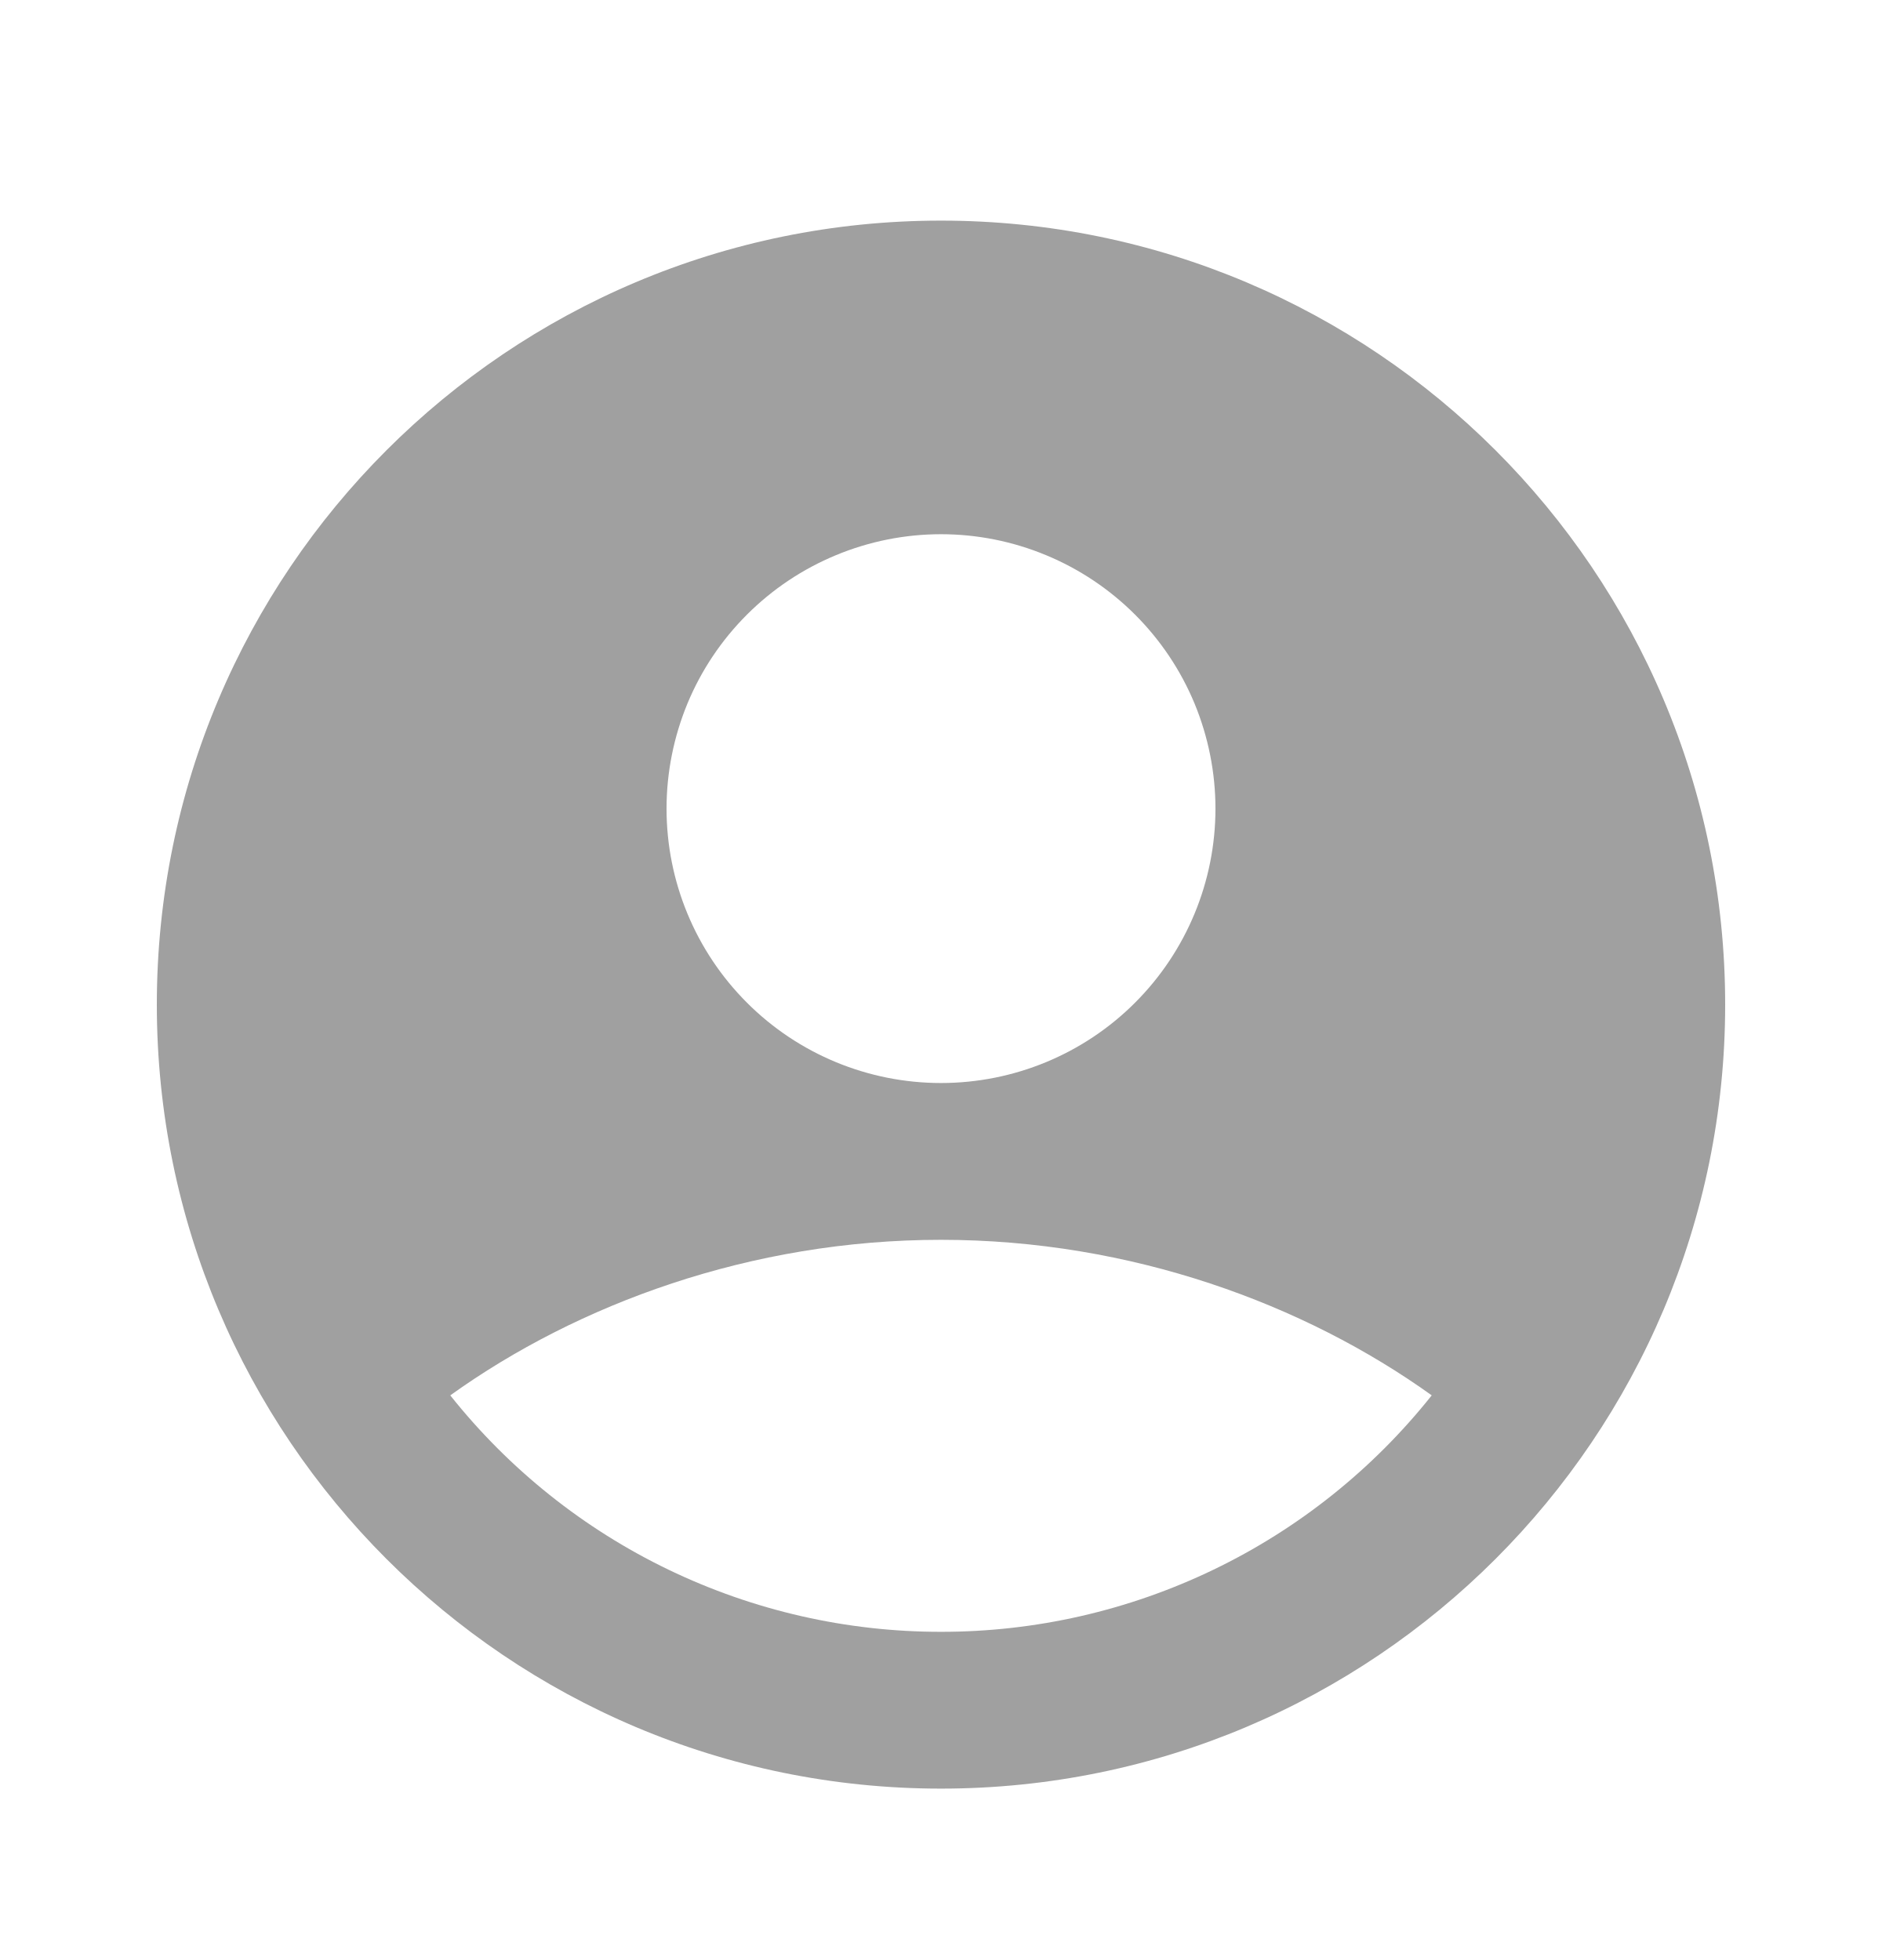
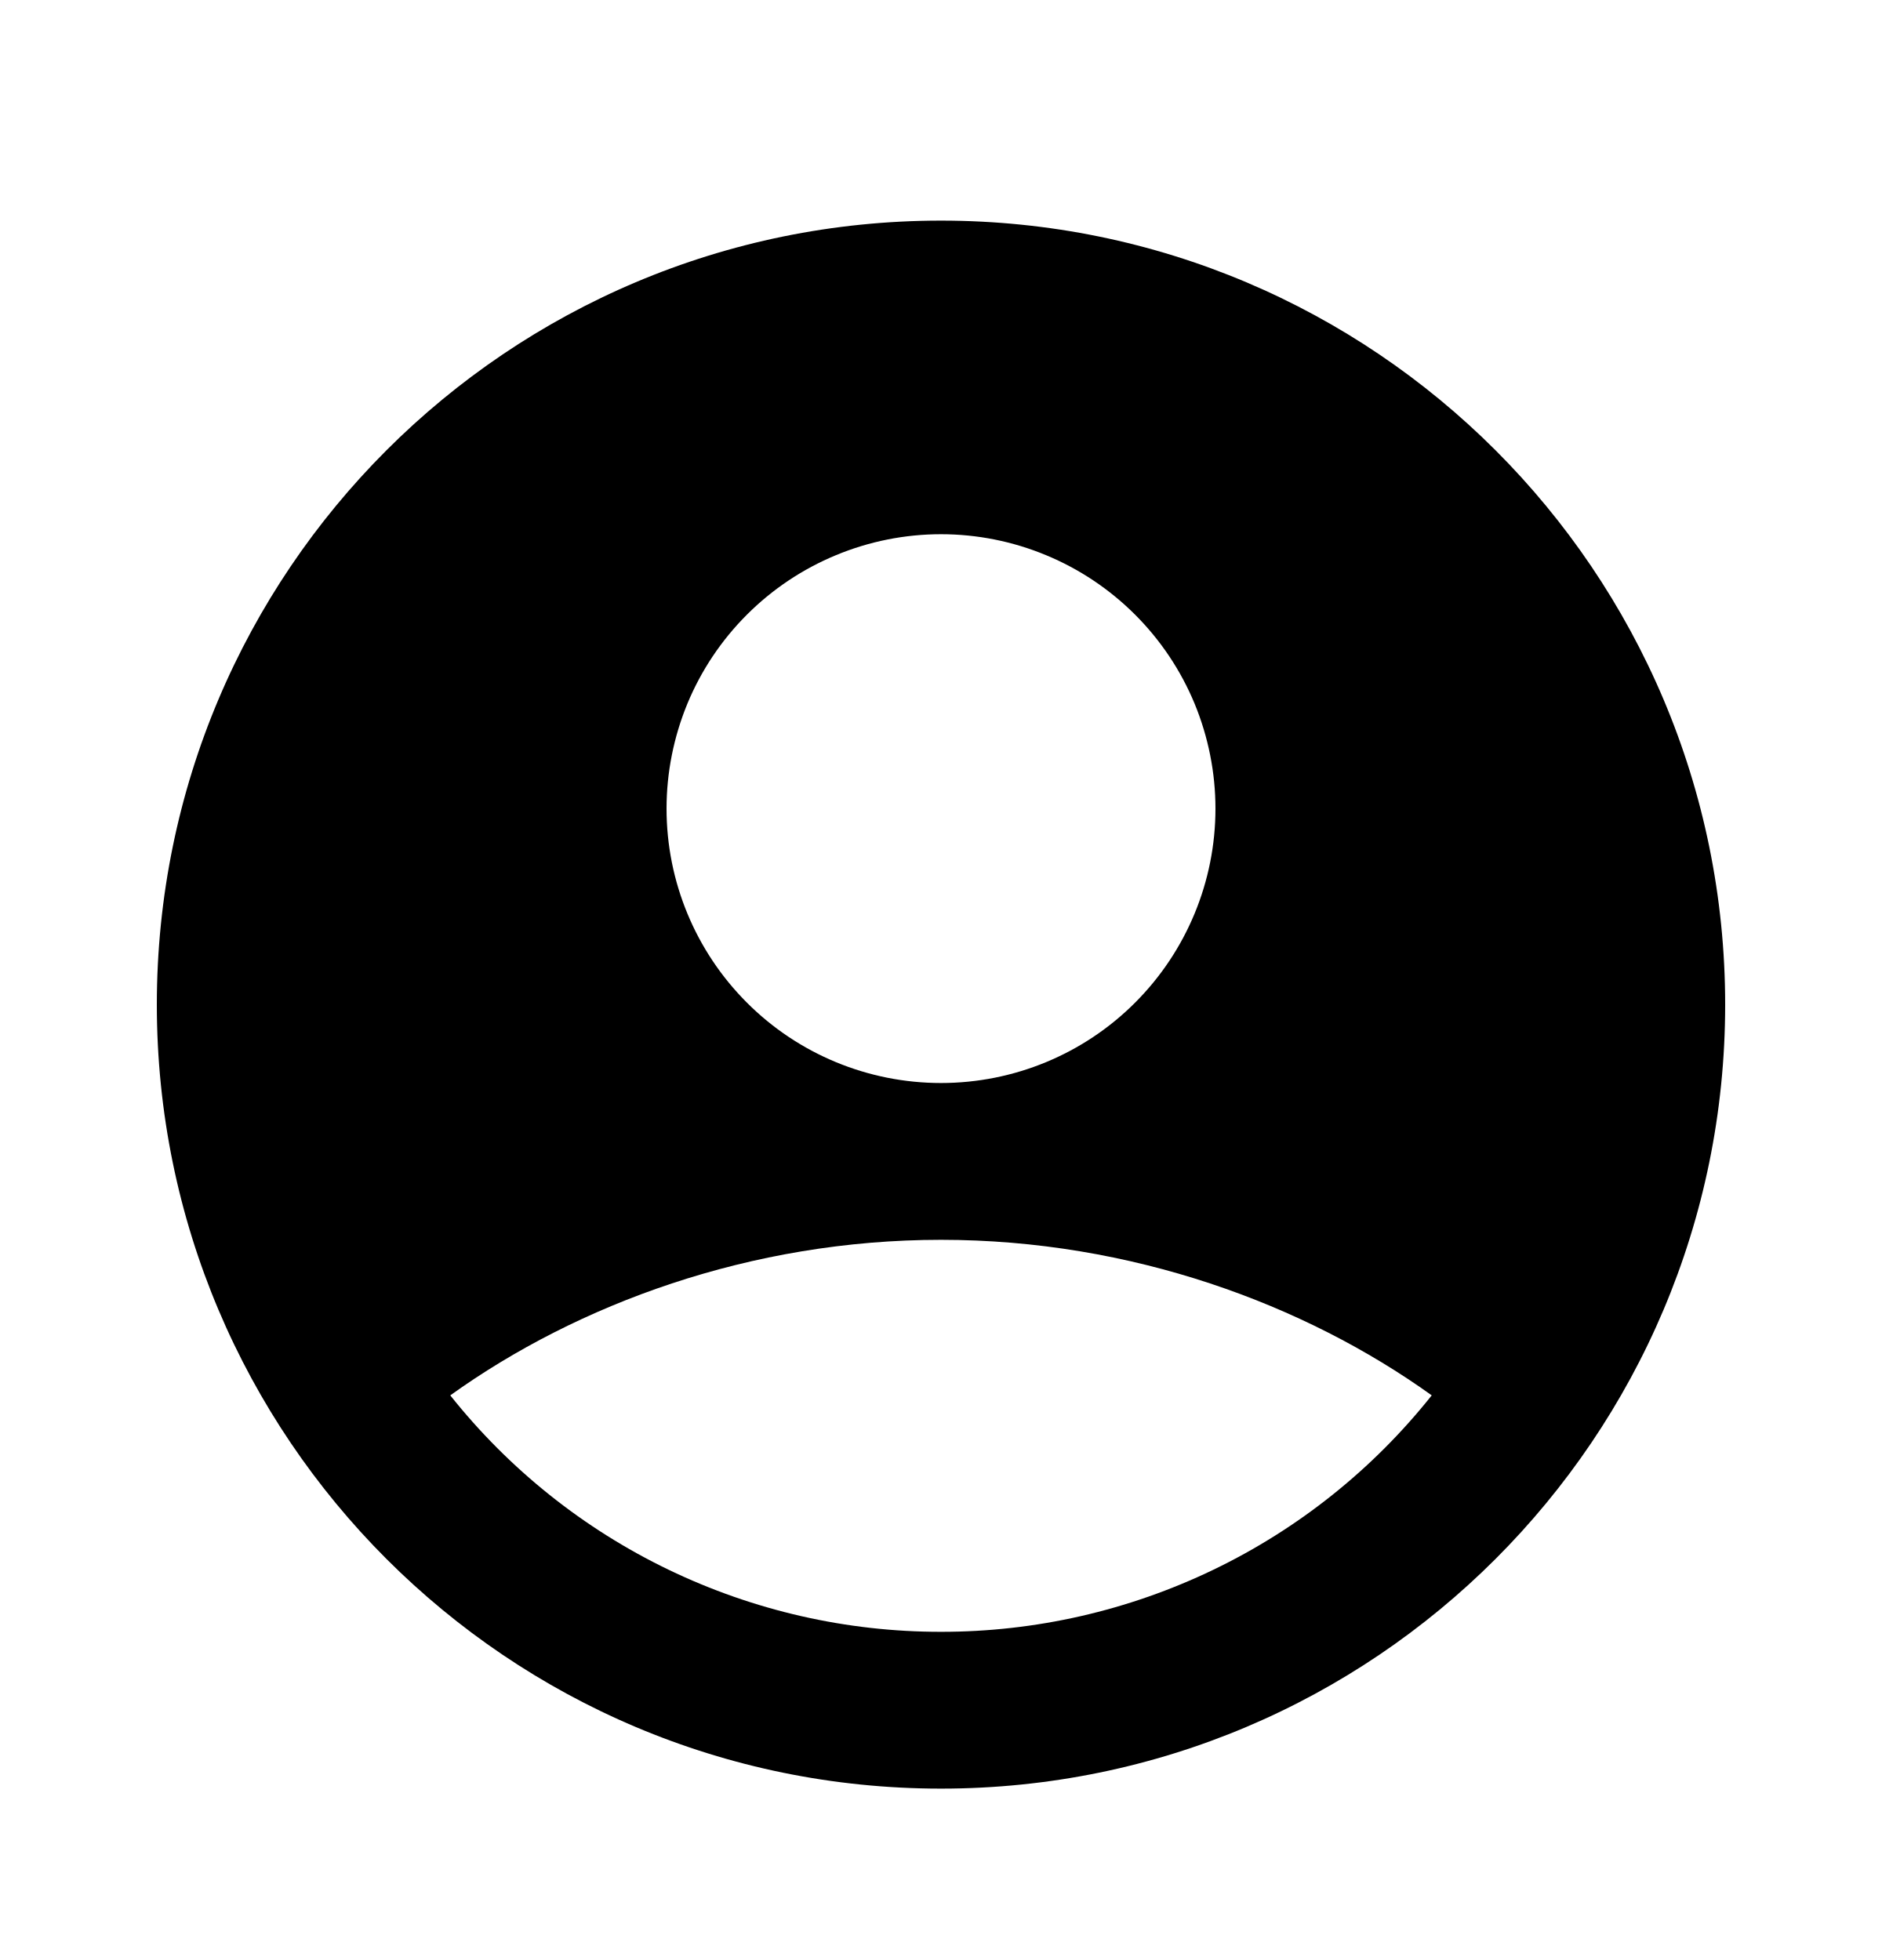
<svg xmlns="http://www.w3.org/2000/svg" width="24" height="25" viewBox="0 0 24 25" fill="none">
-   <path fill-rule="evenodd" clip-rule="evenodd" d="M12 2.814C6.477 2.814 2 7.291 2 12.814C2 18.337 6.477 22.814 12 22.814C17.523 22.814 22 18.337 22 12.814C22 7.291 17.523 2.814 12 2.814ZM8.5 10.314C8.5 9.855 8.591 9.4 8.766 8.975C8.942 8.55 9.2 8.165 9.525 7.84C9.85 7.515 10.236 7.257 10.661 7.081C11.085 6.905 11.54 6.814 12 6.814C12.46 6.814 12.915 6.905 13.339 7.081C13.764 7.257 14.15 7.515 14.475 7.84C14.8 8.165 15.058 8.55 15.234 8.975C15.409 9.4 15.5 9.855 15.5 10.314C15.5 11.243 15.131 12.133 14.475 12.789C13.819 13.446 12.928 13.814 12 13.814C11.072 13.814 10.181 13.446 9.525 12.789C8.869 12.133 8.5 11.243 8.5 10.314ZM18.258 17.798C17.509 18.74 16.558 19.5 15.474 20.022C14.39 20.544 13.203 20.815 12 20.814C10.797 20.815 9.61 20.544 8.526 20.022C7.442 19.5 6.491 18.74 5.742 17.798C7.363 16.635 9.575 15.814 12 15.814C14.425 15.814 16.637 16.635 18.258 17.798Z" fill="#A0A0A0" />
+   <path fill-rule="evenodd" clip-rule="evenodd" d="M12 2.814C6.477 2.814 2 7.291 2 12.814C2 18.337 6.477 22.814 12 22.814C17.523 22.814 22 18.337 22 12.814C22 7.291 17.523 2.814 12 2.814ZM8.5 10.314C8.5 9.855 8.591 9.4 8.766 8.975C8.942 8.55 9.2 8.165 9.525 7.84C9.85 7.515 10.236 7.257 10.661 7.081C11.085 6.905 11.54 6.814 12 6.814C12.46 6.814 12.915 6.905 13.339 7.081C13.764 7.257 14.15 7.515 14.475 7.84C14.8 8.165 15.058 8.55 15.234 8.975C15.409 9.4 15.5 9.855 15.5 10.314C15.5 11.243 15.131 12.133 14.475 12.789C13.819 13.446 12.928 13.814 12 13.814C11.072 13.814 10.181 13.446 9.525 12.789C8.869 12.133 8.5 11.243 8.5 10.314ZM18.258 17.798C17.509 18.74 16.558 19.5 15.474 20.022C14.39 20.544 13.203 20.815 12 20.814C10.797 20.815 9.61 20.544 8.526 20.022C7.442 19.5 6.491 18.74 5.742 17.798C7.363 16.635 9.575 15.814 12 15.814C14.425 15.814 16.637 16.635 18.258 17.798Z" fill="currentColor" />
</svg>
